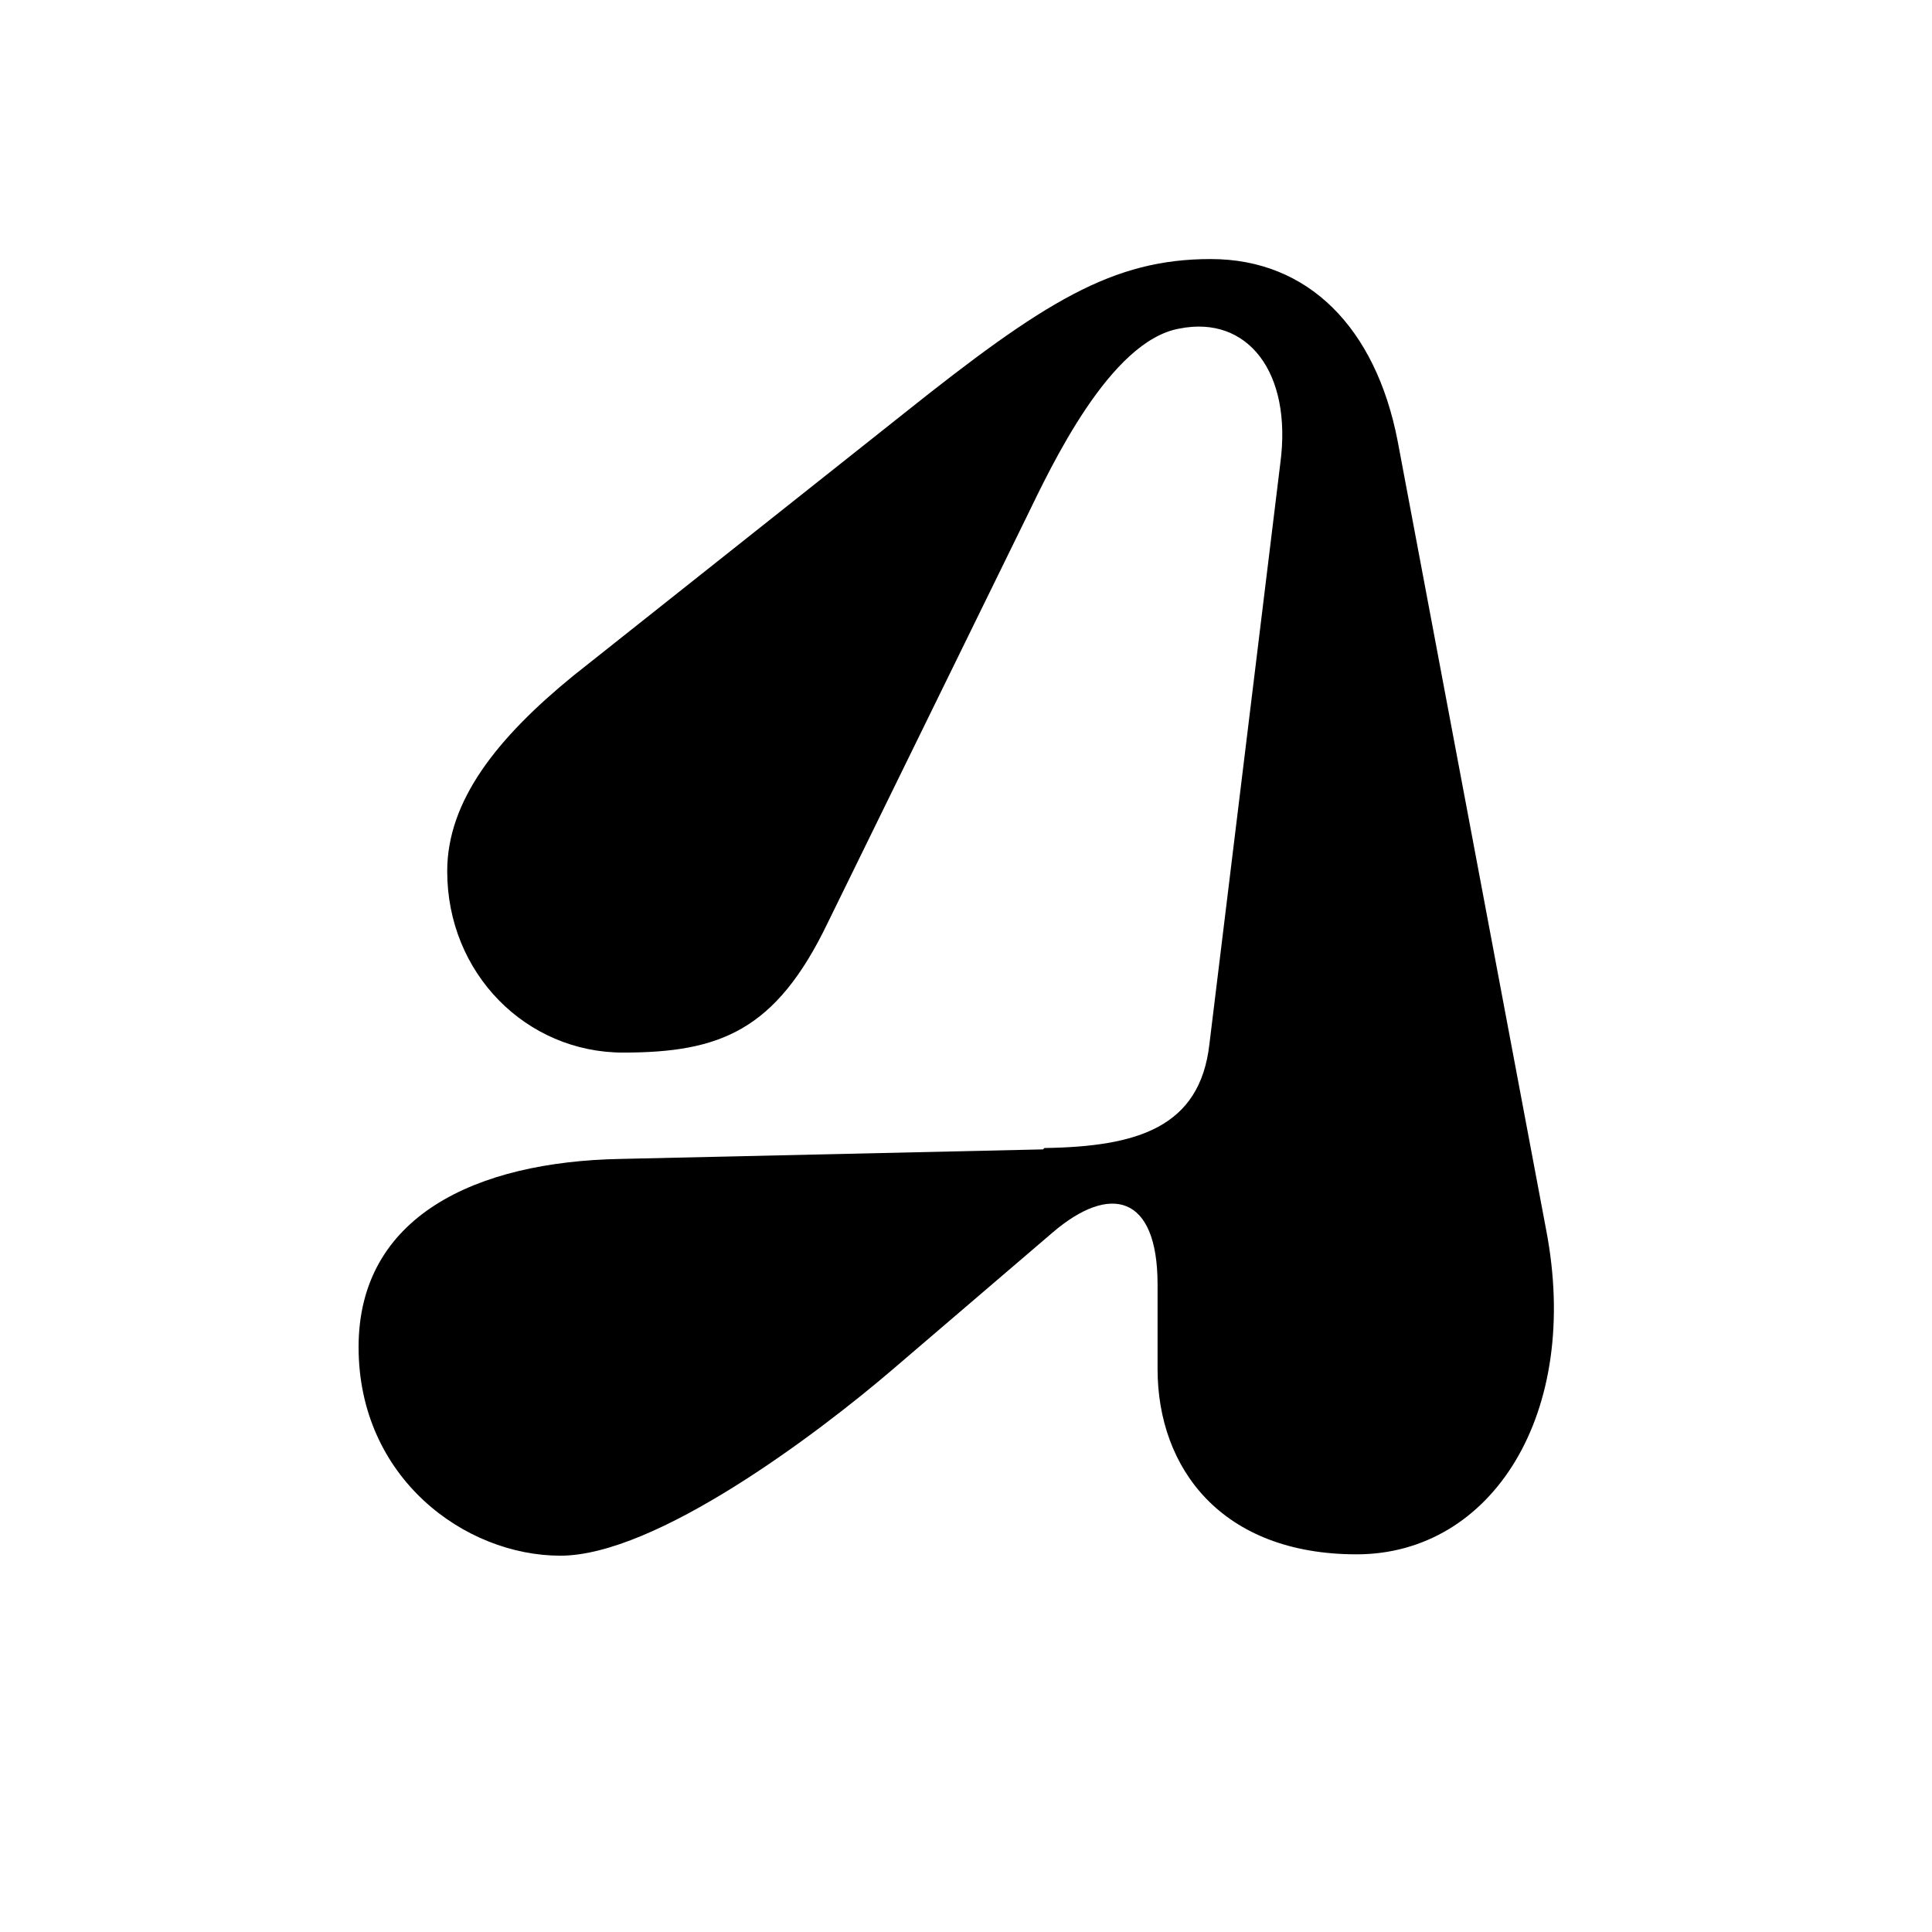
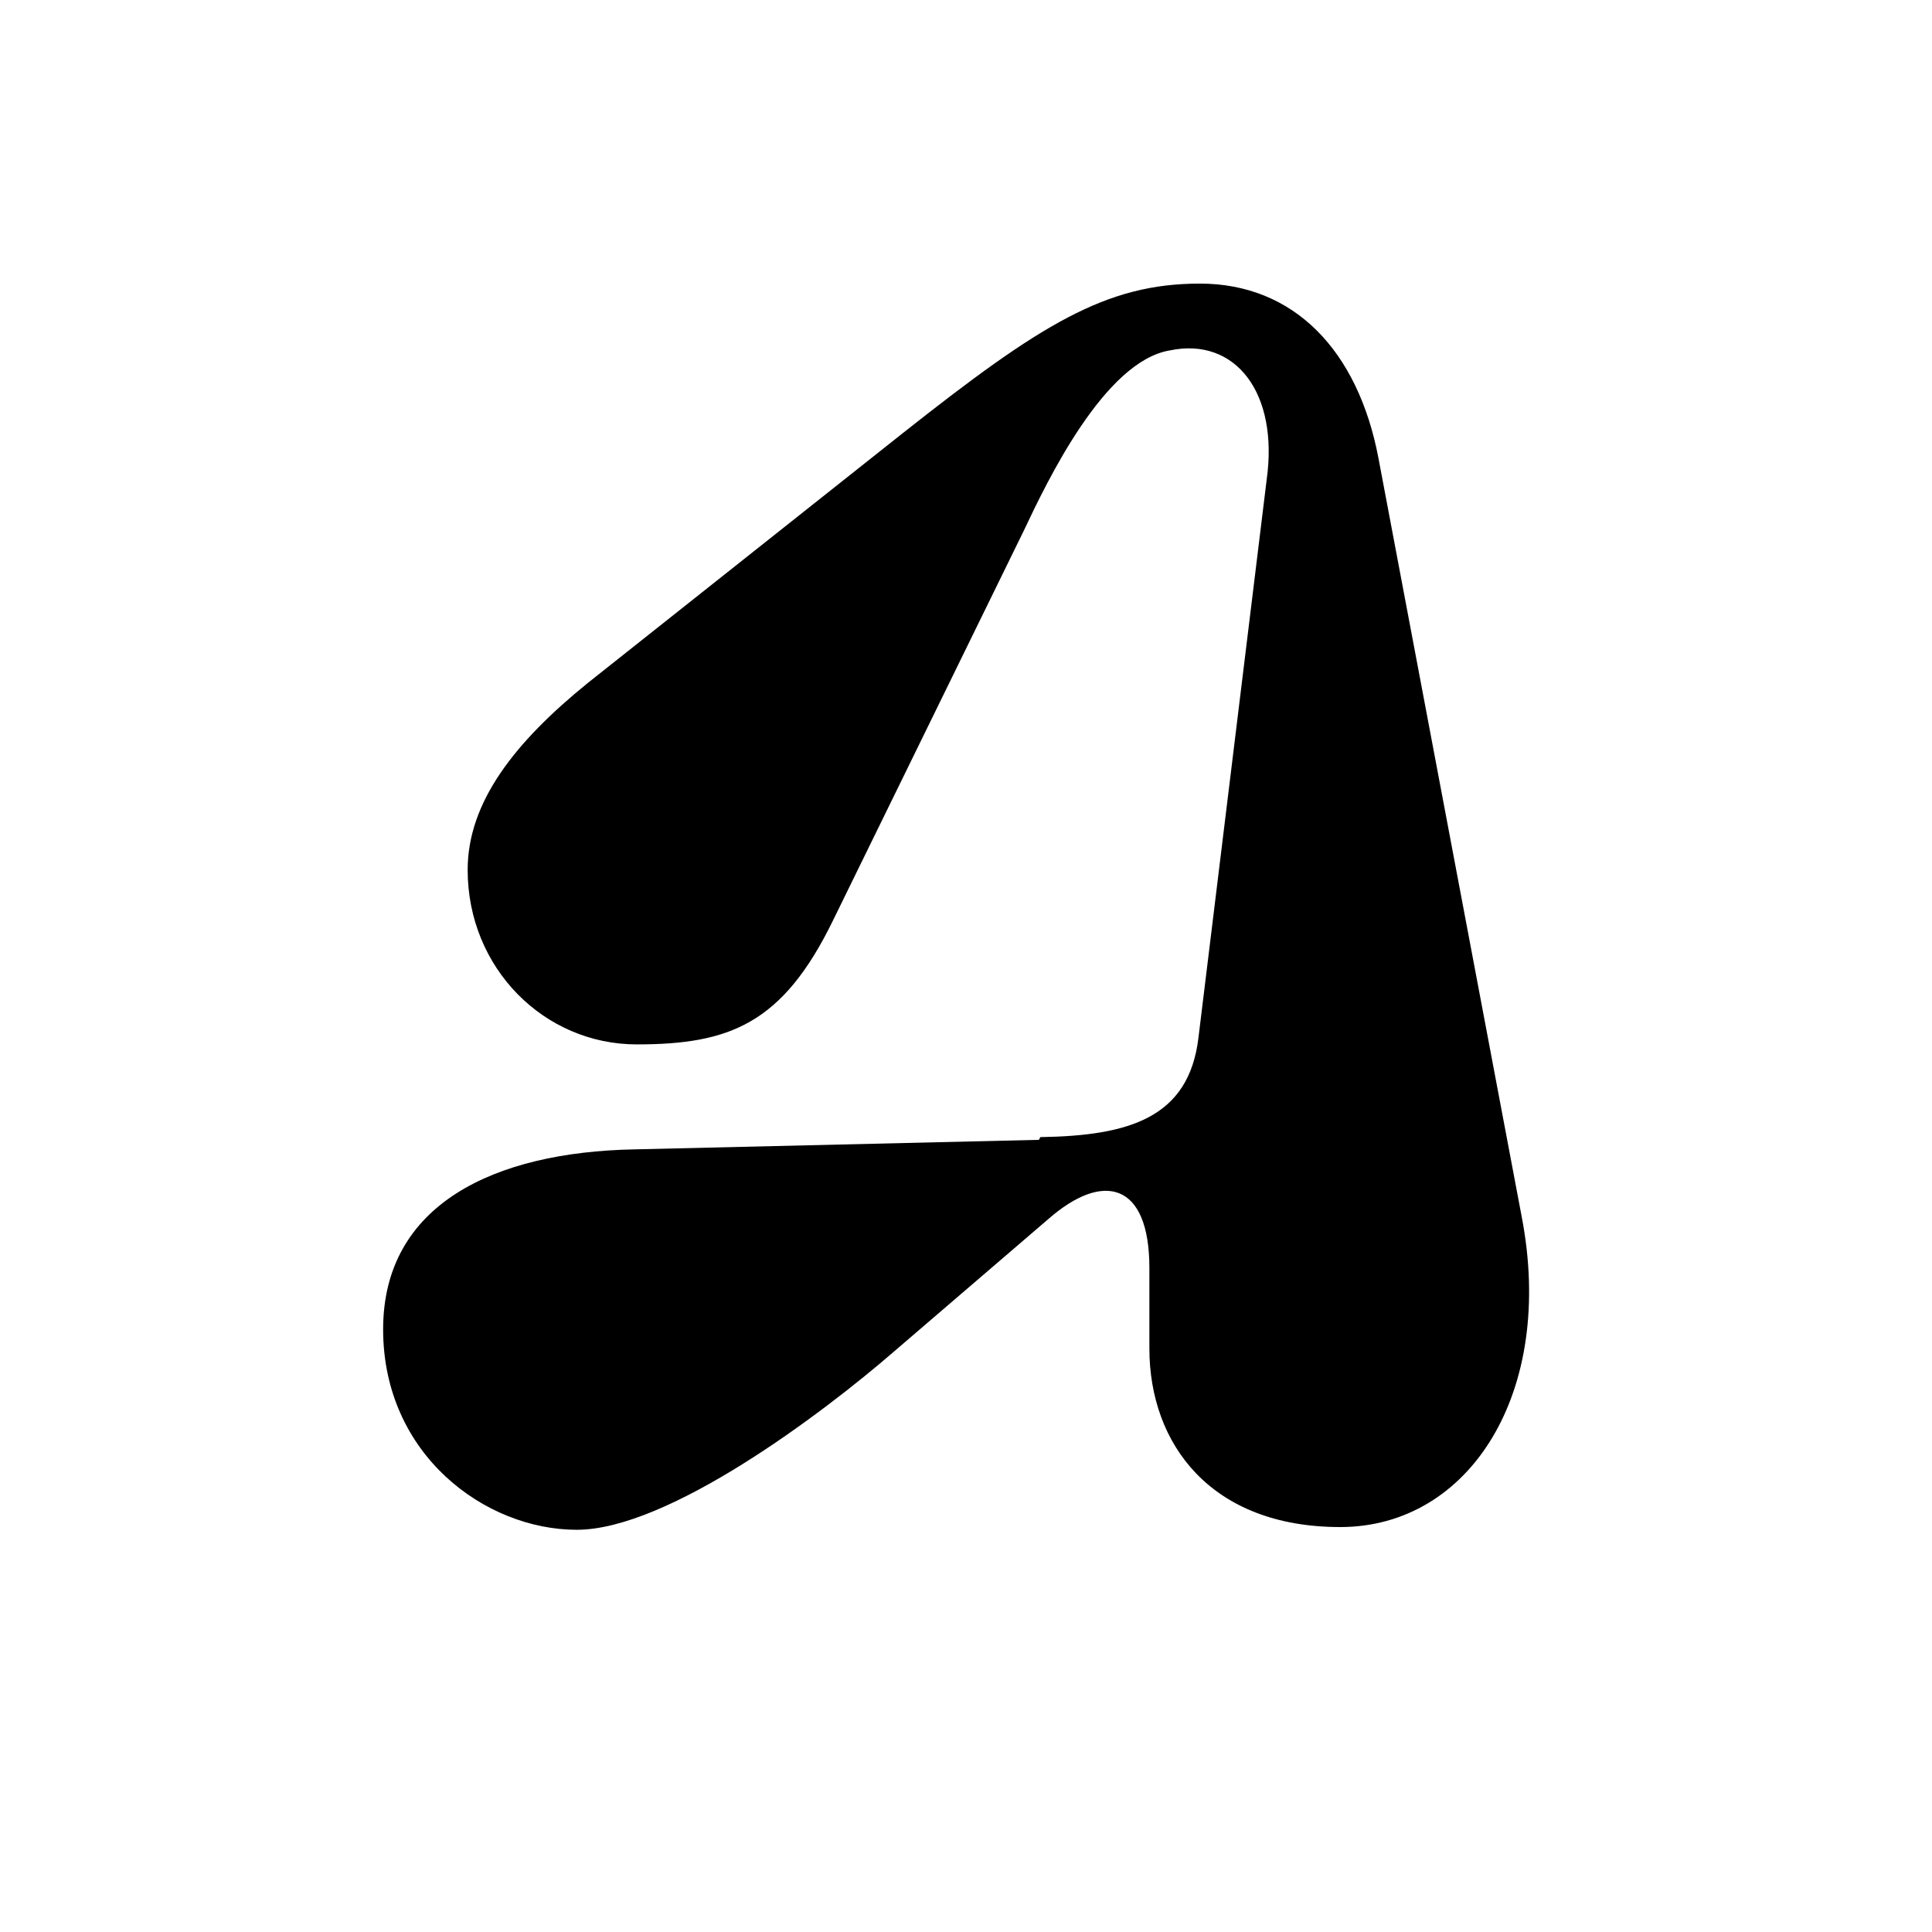
<svg xmlns="http://www.w3.org/2000/svg" id="Layer_1" version="1.1" viewBox="0 0 141.7 141.7">
-   <path d="M76.5,84.3l-31,.7c-10.6.2-19.2,4.2-19.2,13.8s7.8,15.3,14.8,15.3,18.8-8.9,24.3-13.6l11.8-10.1c4.2-3.6,7.7-2.8,7.7,3.8v6.2c0,7.3,4.7,13.6,14.6,13.6s16.5-10.3,13.9-23.8l-10.9-57.9c-1.6-8.2-6.5-13.3-13.7-13.3s-12.2,3.1-22.6,11.4l-24.2,19.2c-5.5,4.5-9.2,9.1-9.2,14.3,0,7.5,5.8,13.3,12.9,13.3s11.2-1.6,15-9.5l14.6-29.8c1.8-3.7,6.1-12.9,11.2-13.8,5-1,8.3,3.2,7.4,9.9l-5.2,42.6c-.7,6.1-5.3,7.5-12.1,7.6" />
+   <path d="M76.2,83.6l-29.7.7c-10.2.2-18.4,4-18.4,13.2s7.5,14.7,14.2,14.7,18-8.5,23.3-13.1l11.3-9.7c4-3.5,7.4-2.7,7.4,3.6v5.9c0,7,4.5,13.1,14,13.1s15.8-9.9,13.3-22.8l-10.5-55.6c-1.5-7.9-6.2-12.8-13.1-12.8s-11.7,3-21.7,10.9l-23.2,18.4c-5.3,4.3-8.8,8.7-8.8,13.7,0,7.2,5.6,12.8,12.4,12.8s10.7-1.5,14.4-9.1l14-28.6c1.7-3.6,5.9-12.4,10.7-13.2,4.8-1,8,3.1,7.1,9.5l-5,40.9c-.7,5.9-5.1,7.2-11.6,7.3" />
</svg>
